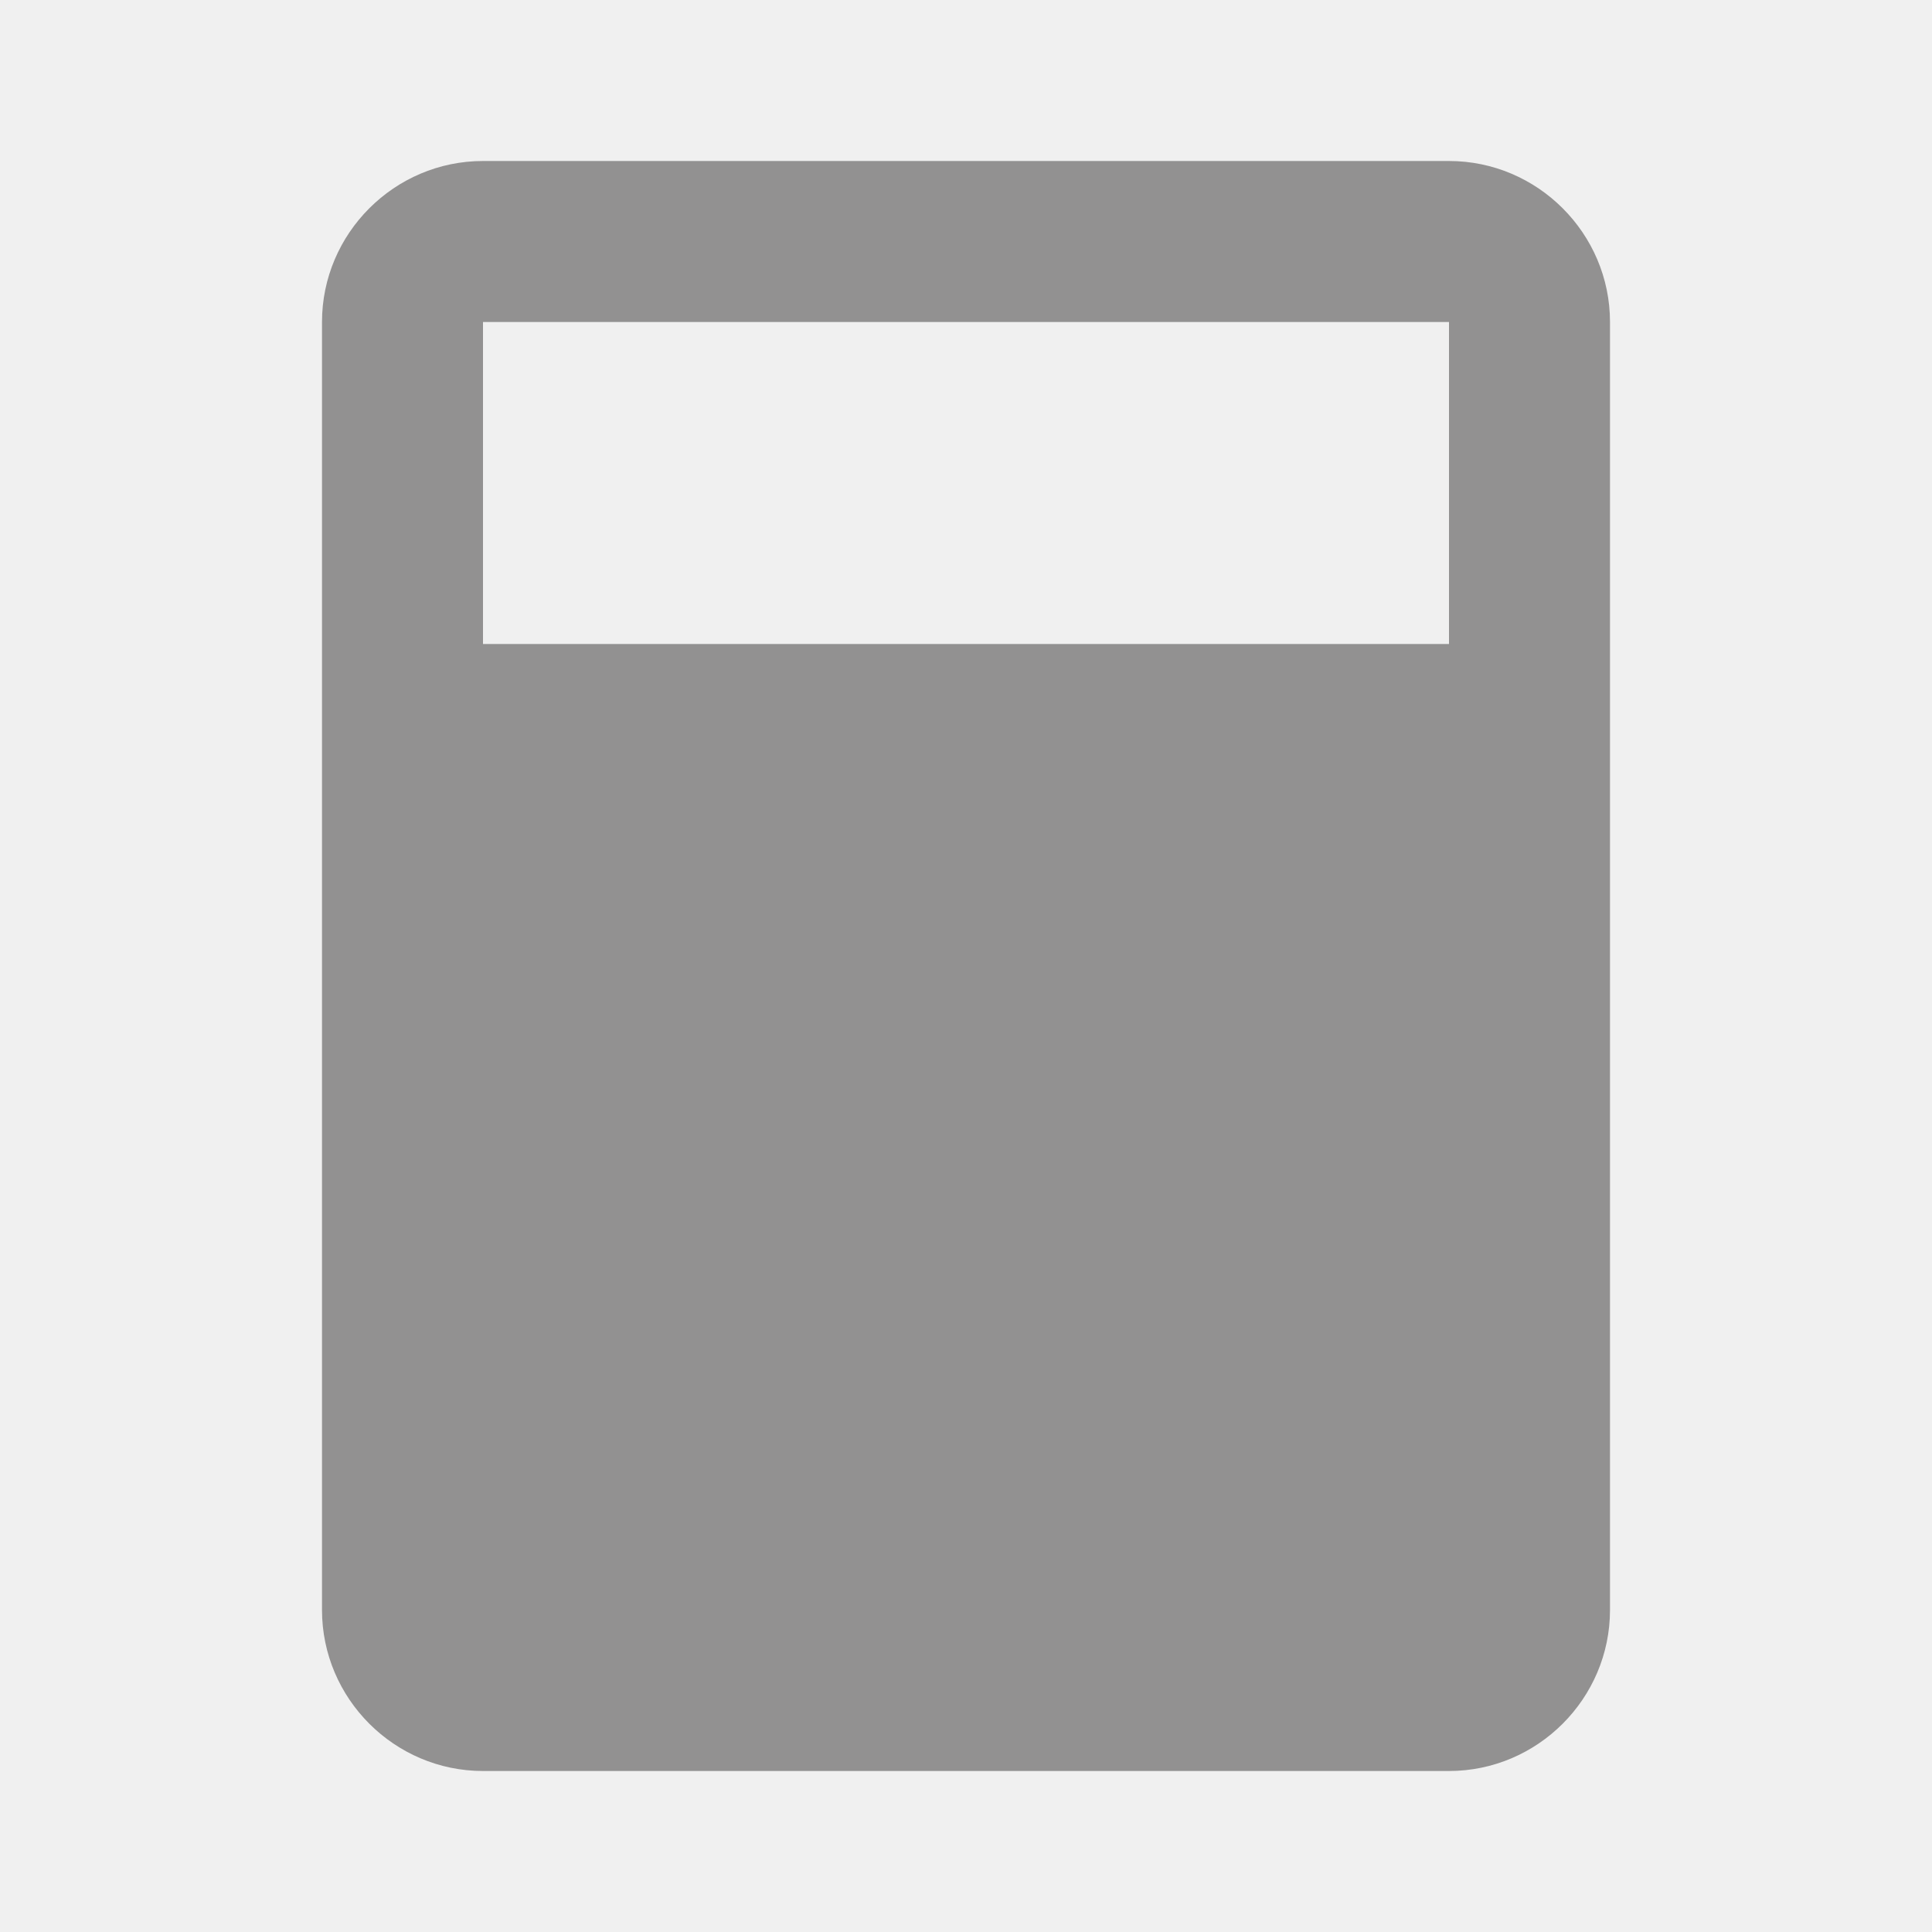
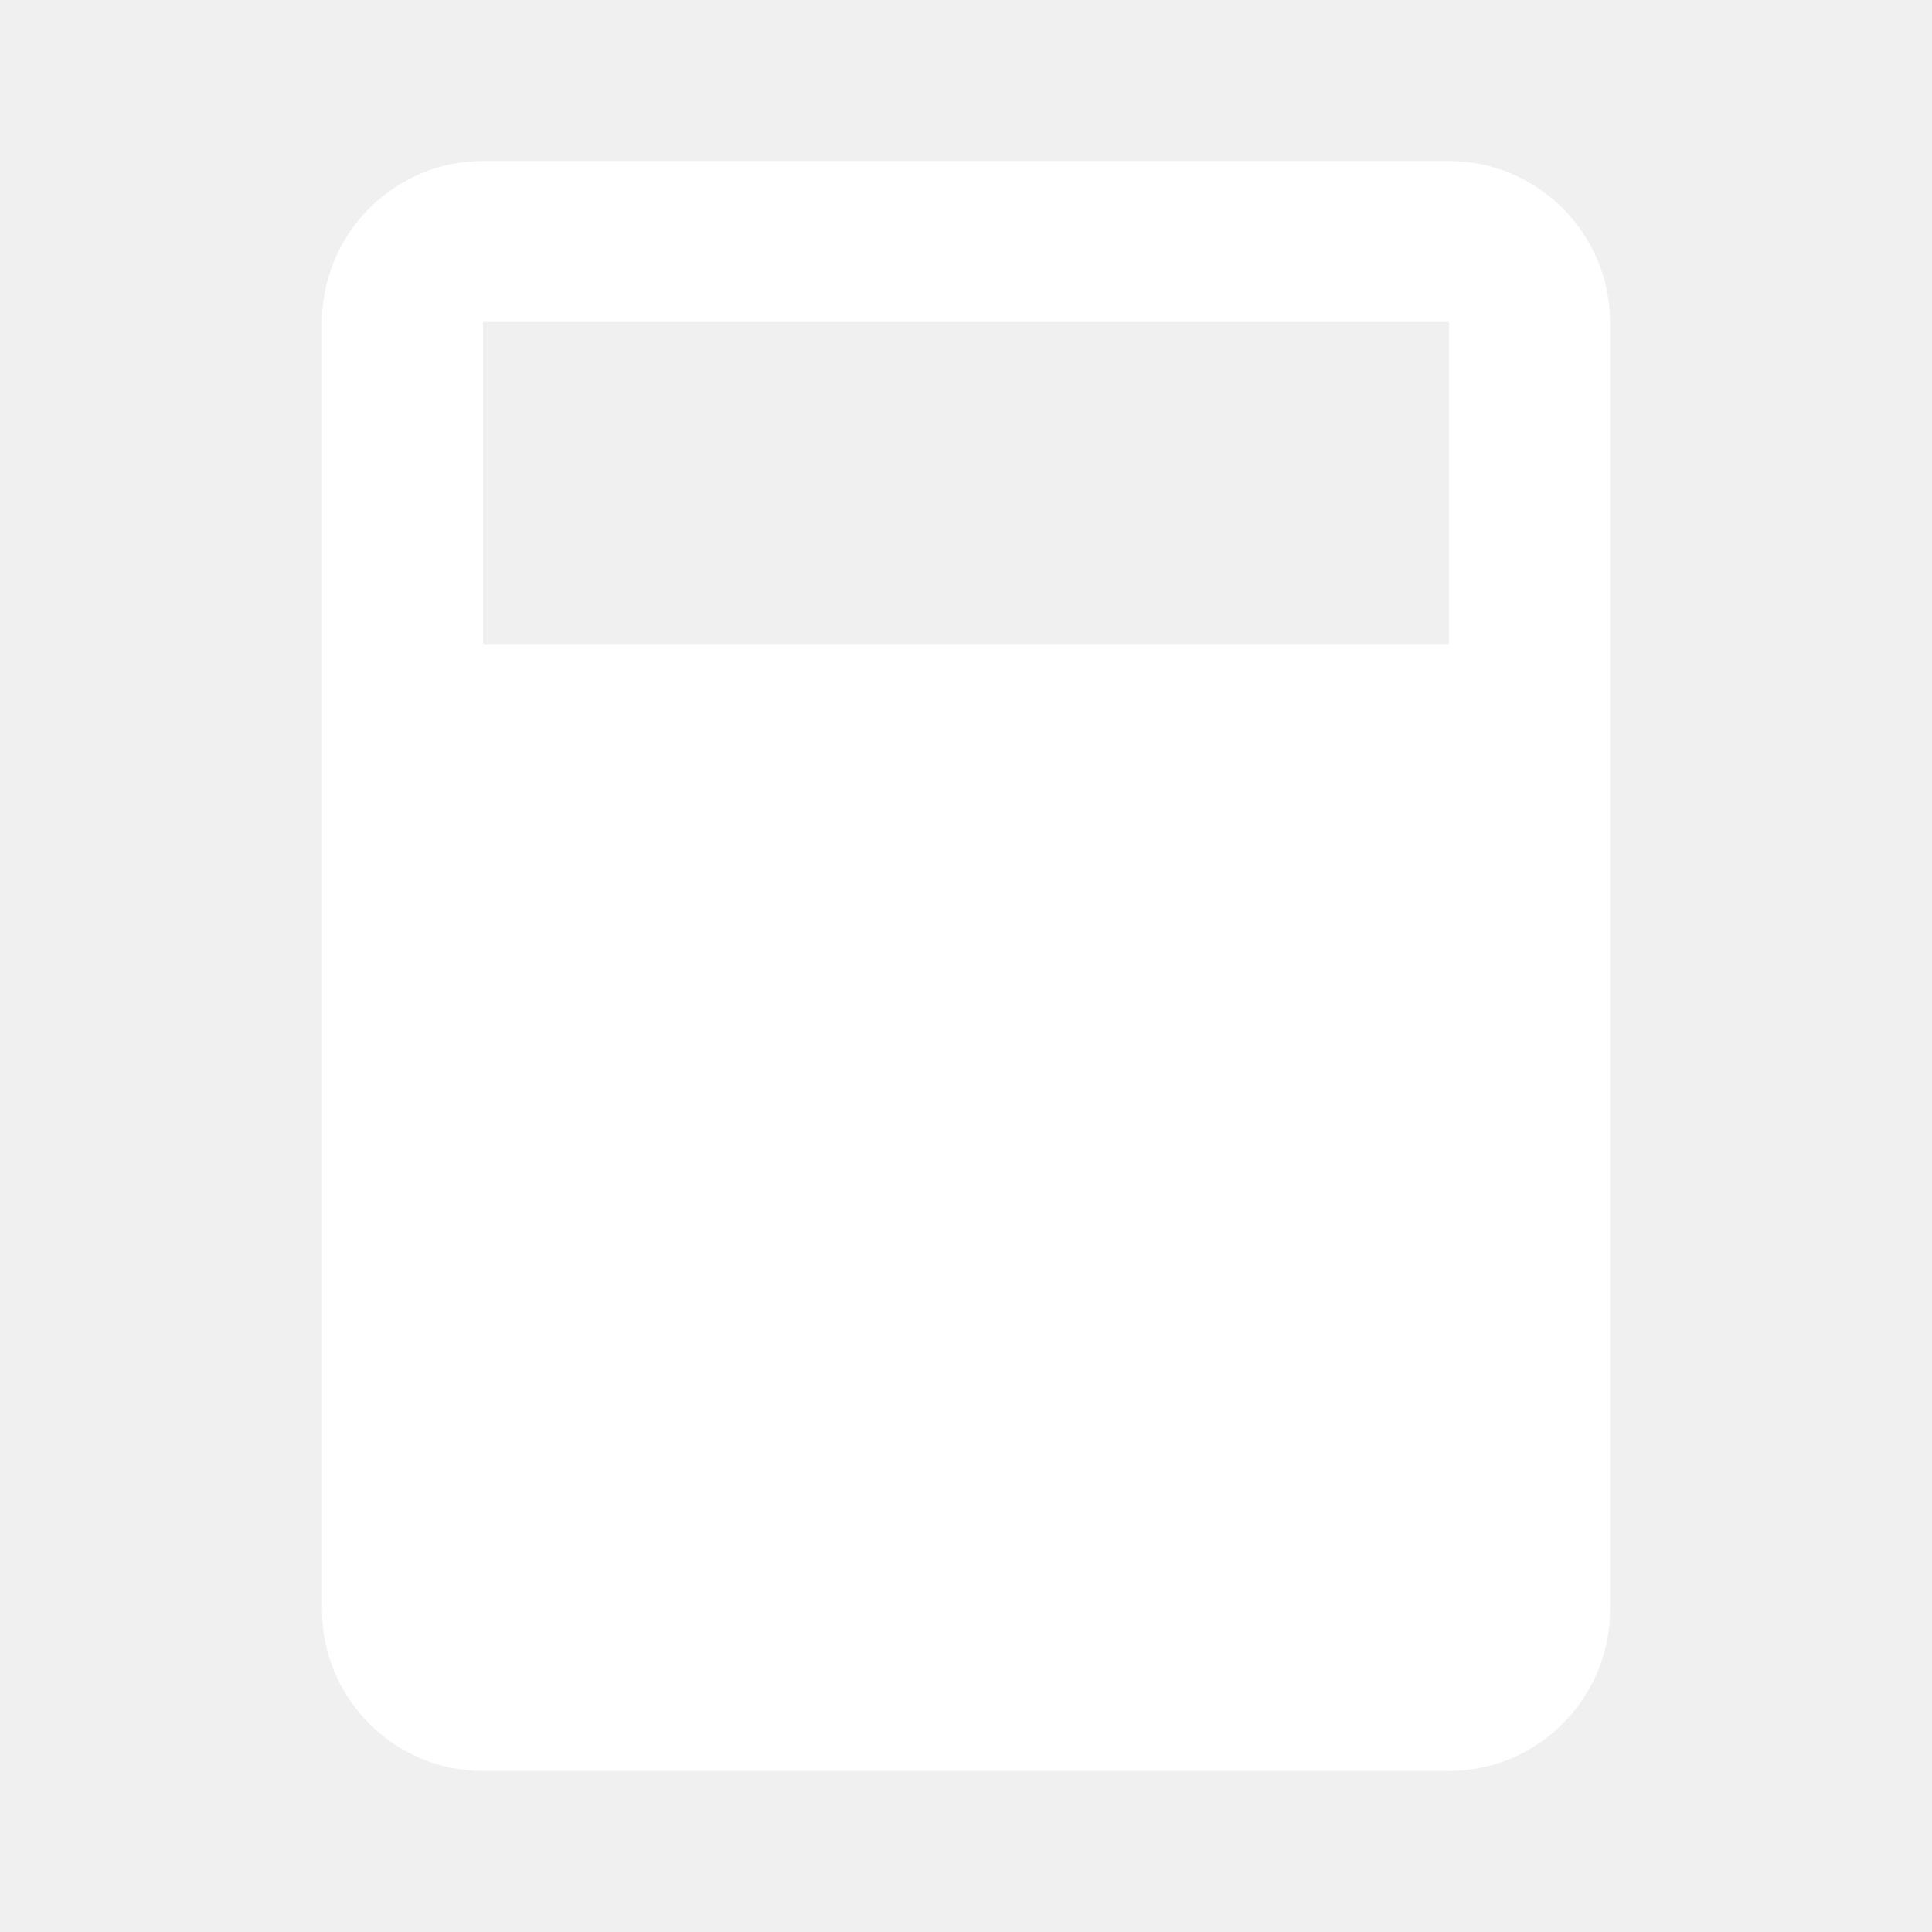
<svg xmlns="http://www.w3.org/2000/svg" version="1.1" id="Calque_1" x="0px" y="0px" viewBox="0 0 24 24" style="enable-background:new 0 0 24 24;" xml:space="preserve">
  <style type="text/css">
- 	.st0{fill:#929191;}
+ 	.st0{fill:#FFFFFF;}
</style>
  <path class="st0" d="M6,2h12c1.1,0,2,0.9,2,2v16c0,1.1-0.9,2-2,2H6c-1.1,0-2-0.9-2-2V4C4,2.9,4.9,2,6,2 M6,4v4h12V4H6z" />
</svg>
